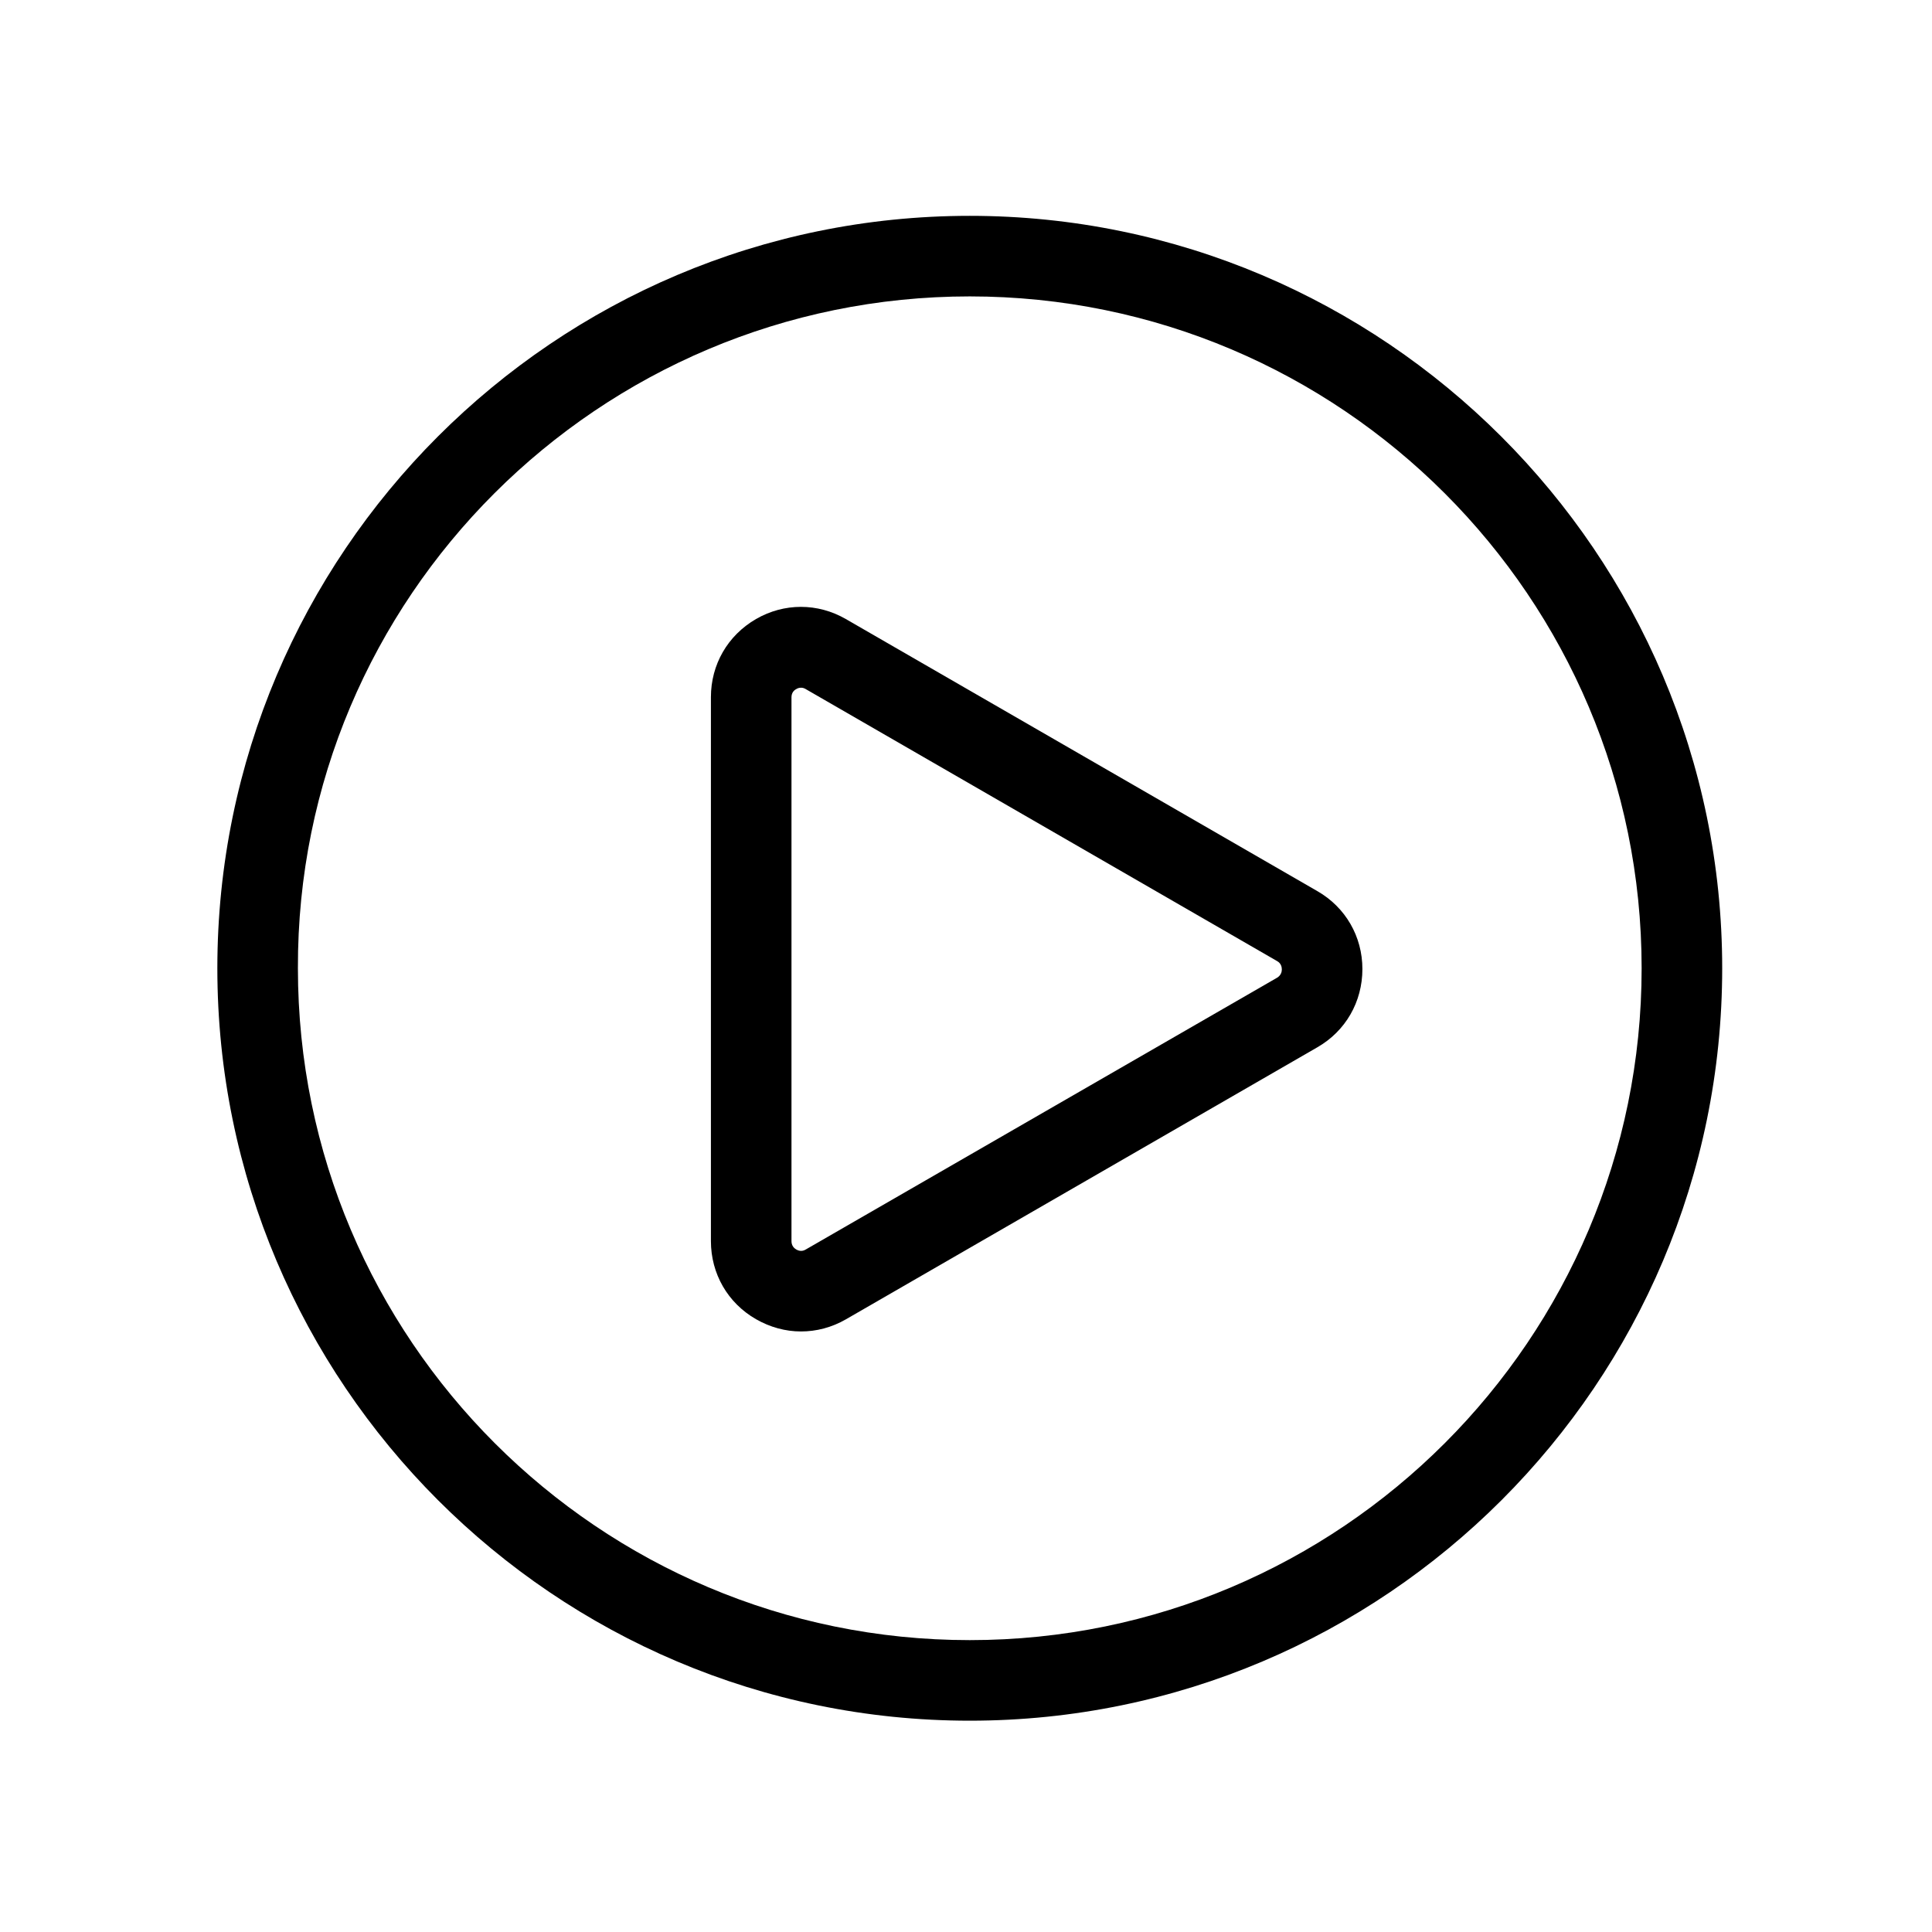
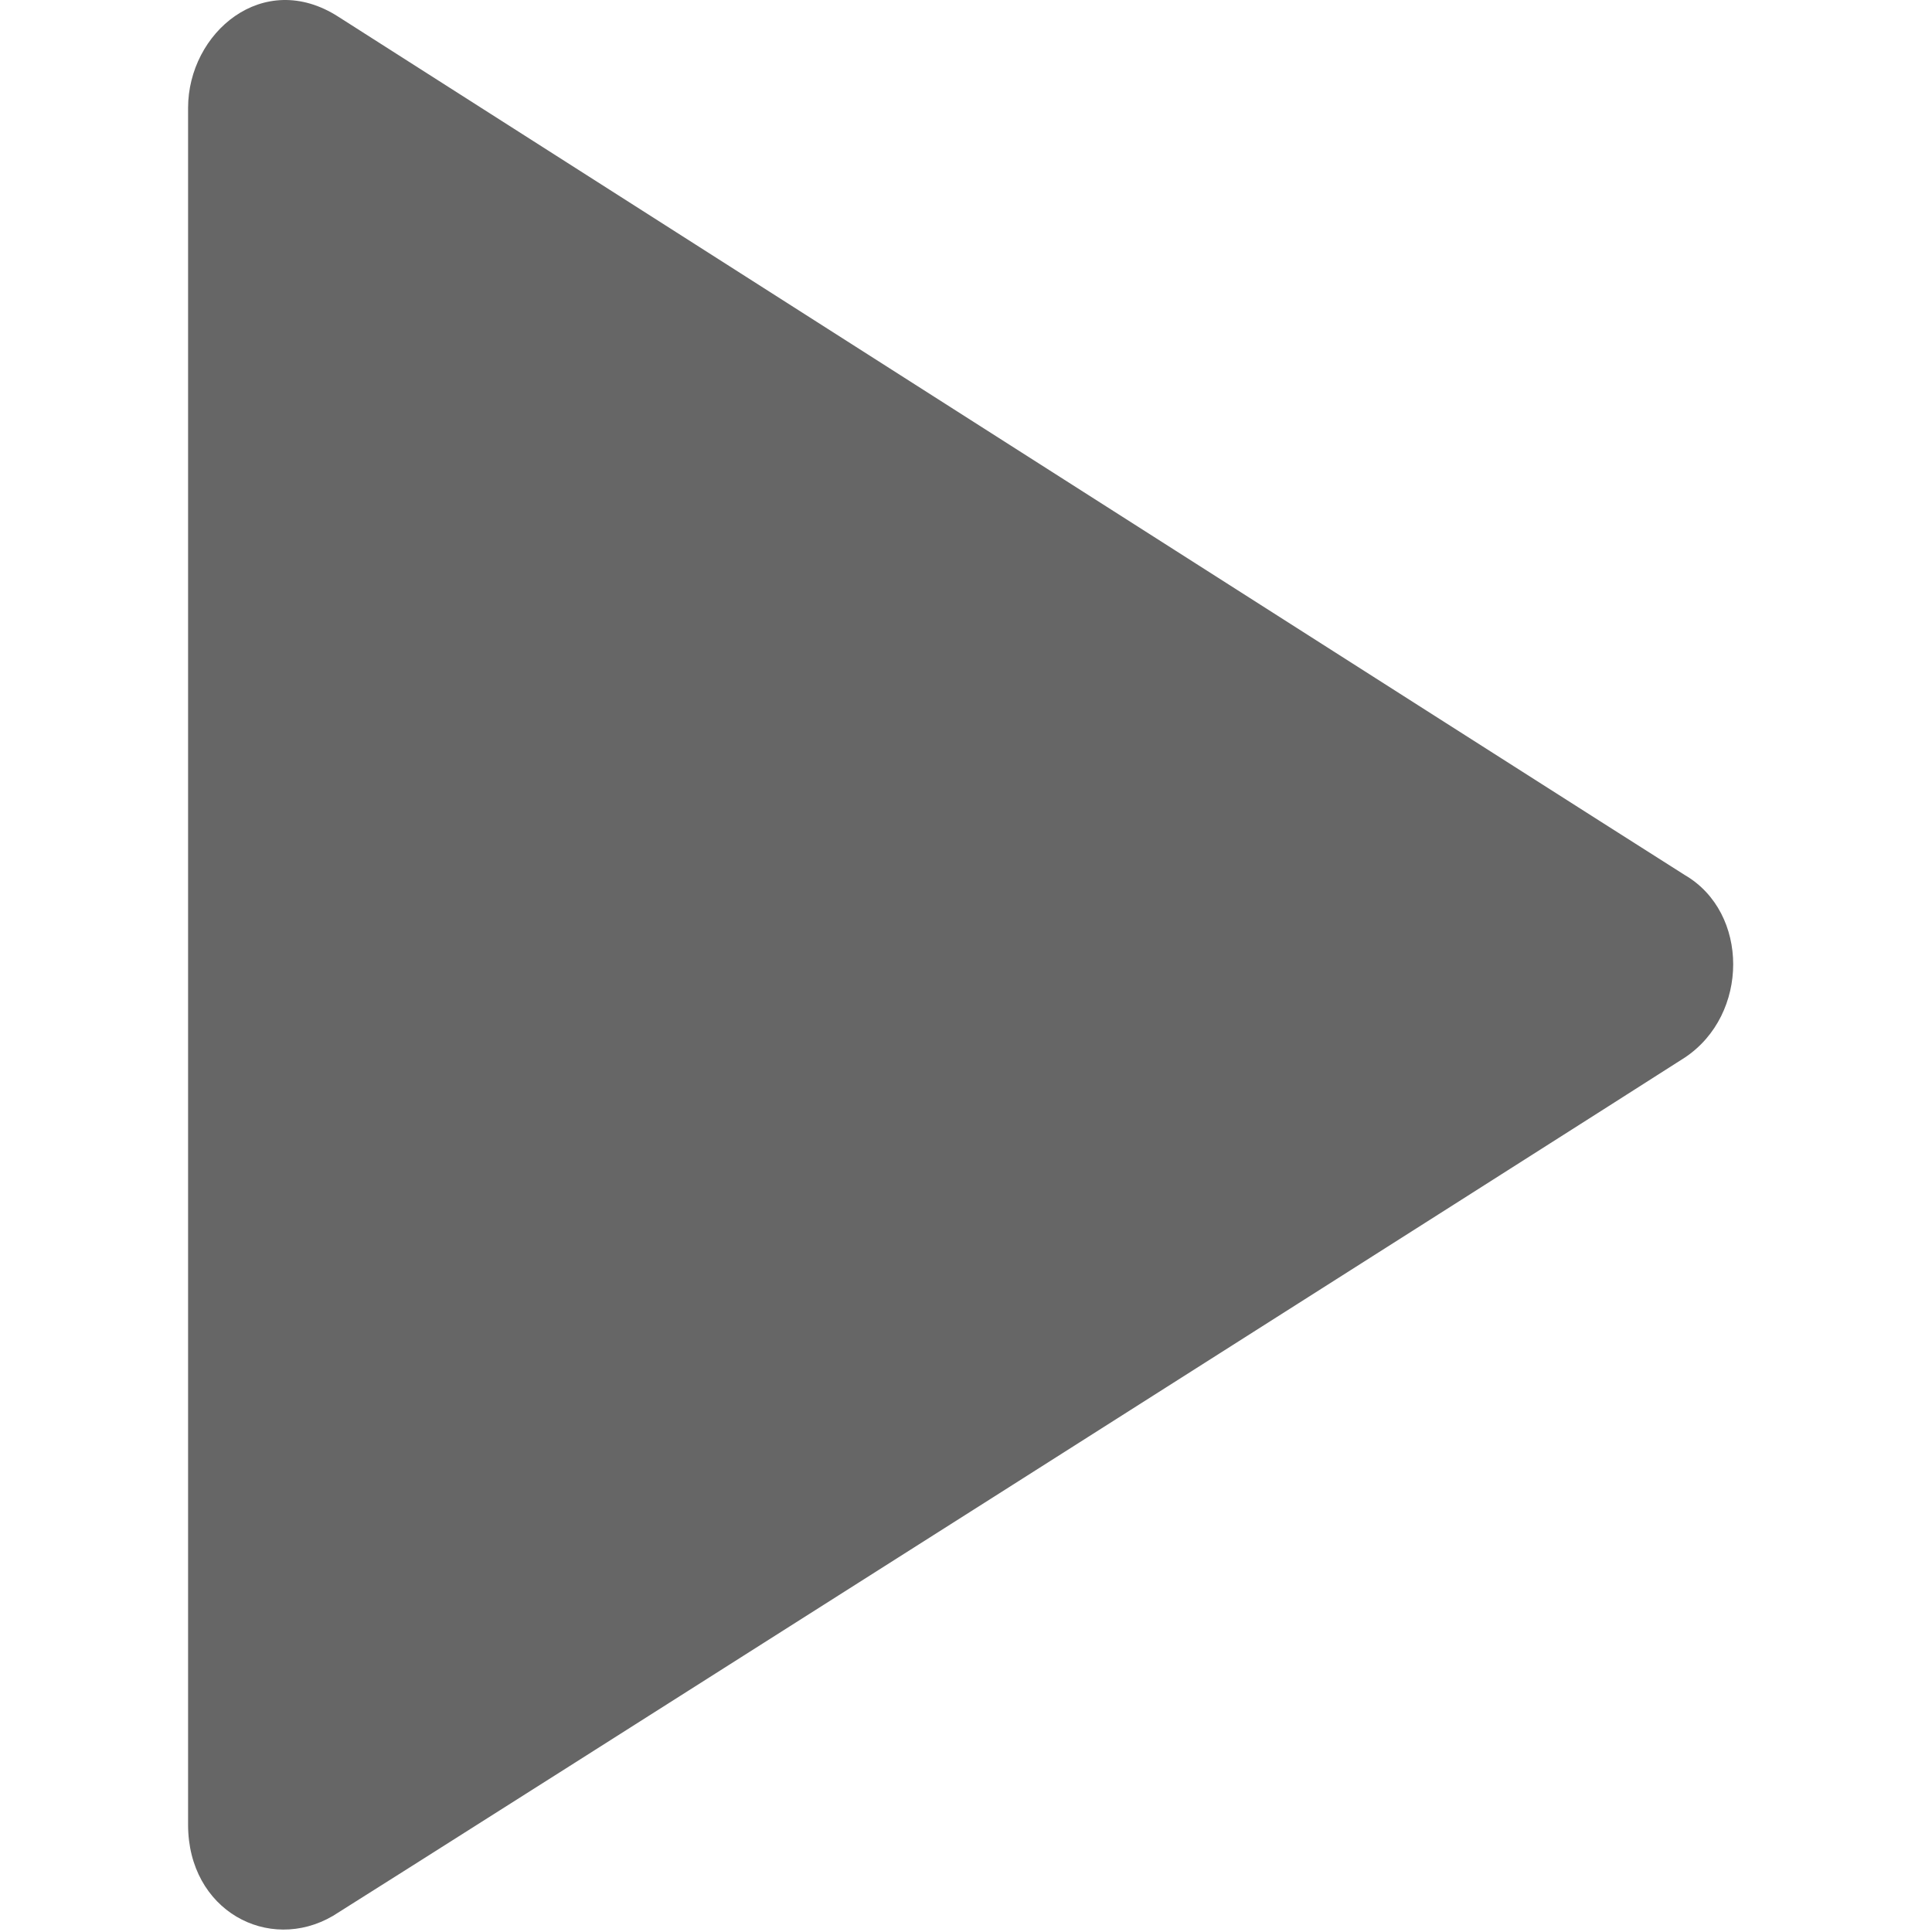
- <svg xmlns="http://www.w3.org/2000/svg" t="1591259511801" class="icon" viewBox="0 0 1024 1024" version="1.1" p-id="1790" width="200" height="200">
+ <svg xmlns="http://www.w3.org/2000/svg" t="1591325260695" class="icon" viewBox="0 0 1024 1024" version="1.1" p-id="2060" width="200" height="200">
  <defs>
    <style type="text/css" />
  </defs>
-   <path d="M514 114.4c-220 0-398.8 178.9-398.8 398.8S294 912 514 912s398.8-178.9 398.8-398.8S733.4 114.4 514 114.4z m0 754.9c-196.5 0-356.1-159.6-356.1-356.1-0.6-196.5 159.6-356.1 356.1-356.1s356.1 159.6 356.1 356.1S710.5 869.3 514 869.3z" p-id="1791" />
-   <path d="M698.2 472.3L448.3 328.1c-14.9-8.6-32.7-8.6-47.6 0-15 8.7-23.9 24.1-23.9 41.4v288.3c0 17.3 8.9 32.8 23.9 41.4 7.5 4.3 15.7 6.5 23.8 6.5 8.2 0 16.3-2.1 23.8-6.4l249.9-144.2c15-8.6 23.9-24.1 23.9-41.5 0-17.2-8.9-32.7-23.9-41.3z m-21.3 45.9L427 662.3c-2 1.2-3.8 0.6-4.9 0-1.2-0.7-2.6-2-2.6-4.5V369.6c0-2.5 1.4-3.8 2.6-4.4 0.6-0.4 1.5-0.7 2.5-0.7 0.7 0 1.6 0.2 2.4 0.7l249.9 144.2c2.1 1.2 2.5 3.1 2.5 4.5 0 1.2-0.5 3.1-2.5 4.3z" p-id="1792" />
+   <path d="M893.035 463.822C839.008 429.699 210.584 28.759 179.305 8.855 139.496-16.737 99.686 17.385 99.686 57.195v909.934c0 45.497 42.653 68.245 76.776 48.34 45.497-28.435 676.764-429.375 716.573-454.967 34.123-22.748 34.123-76.776 0-96.681z" fill="#666666" p-id="2061" />
</svg>
